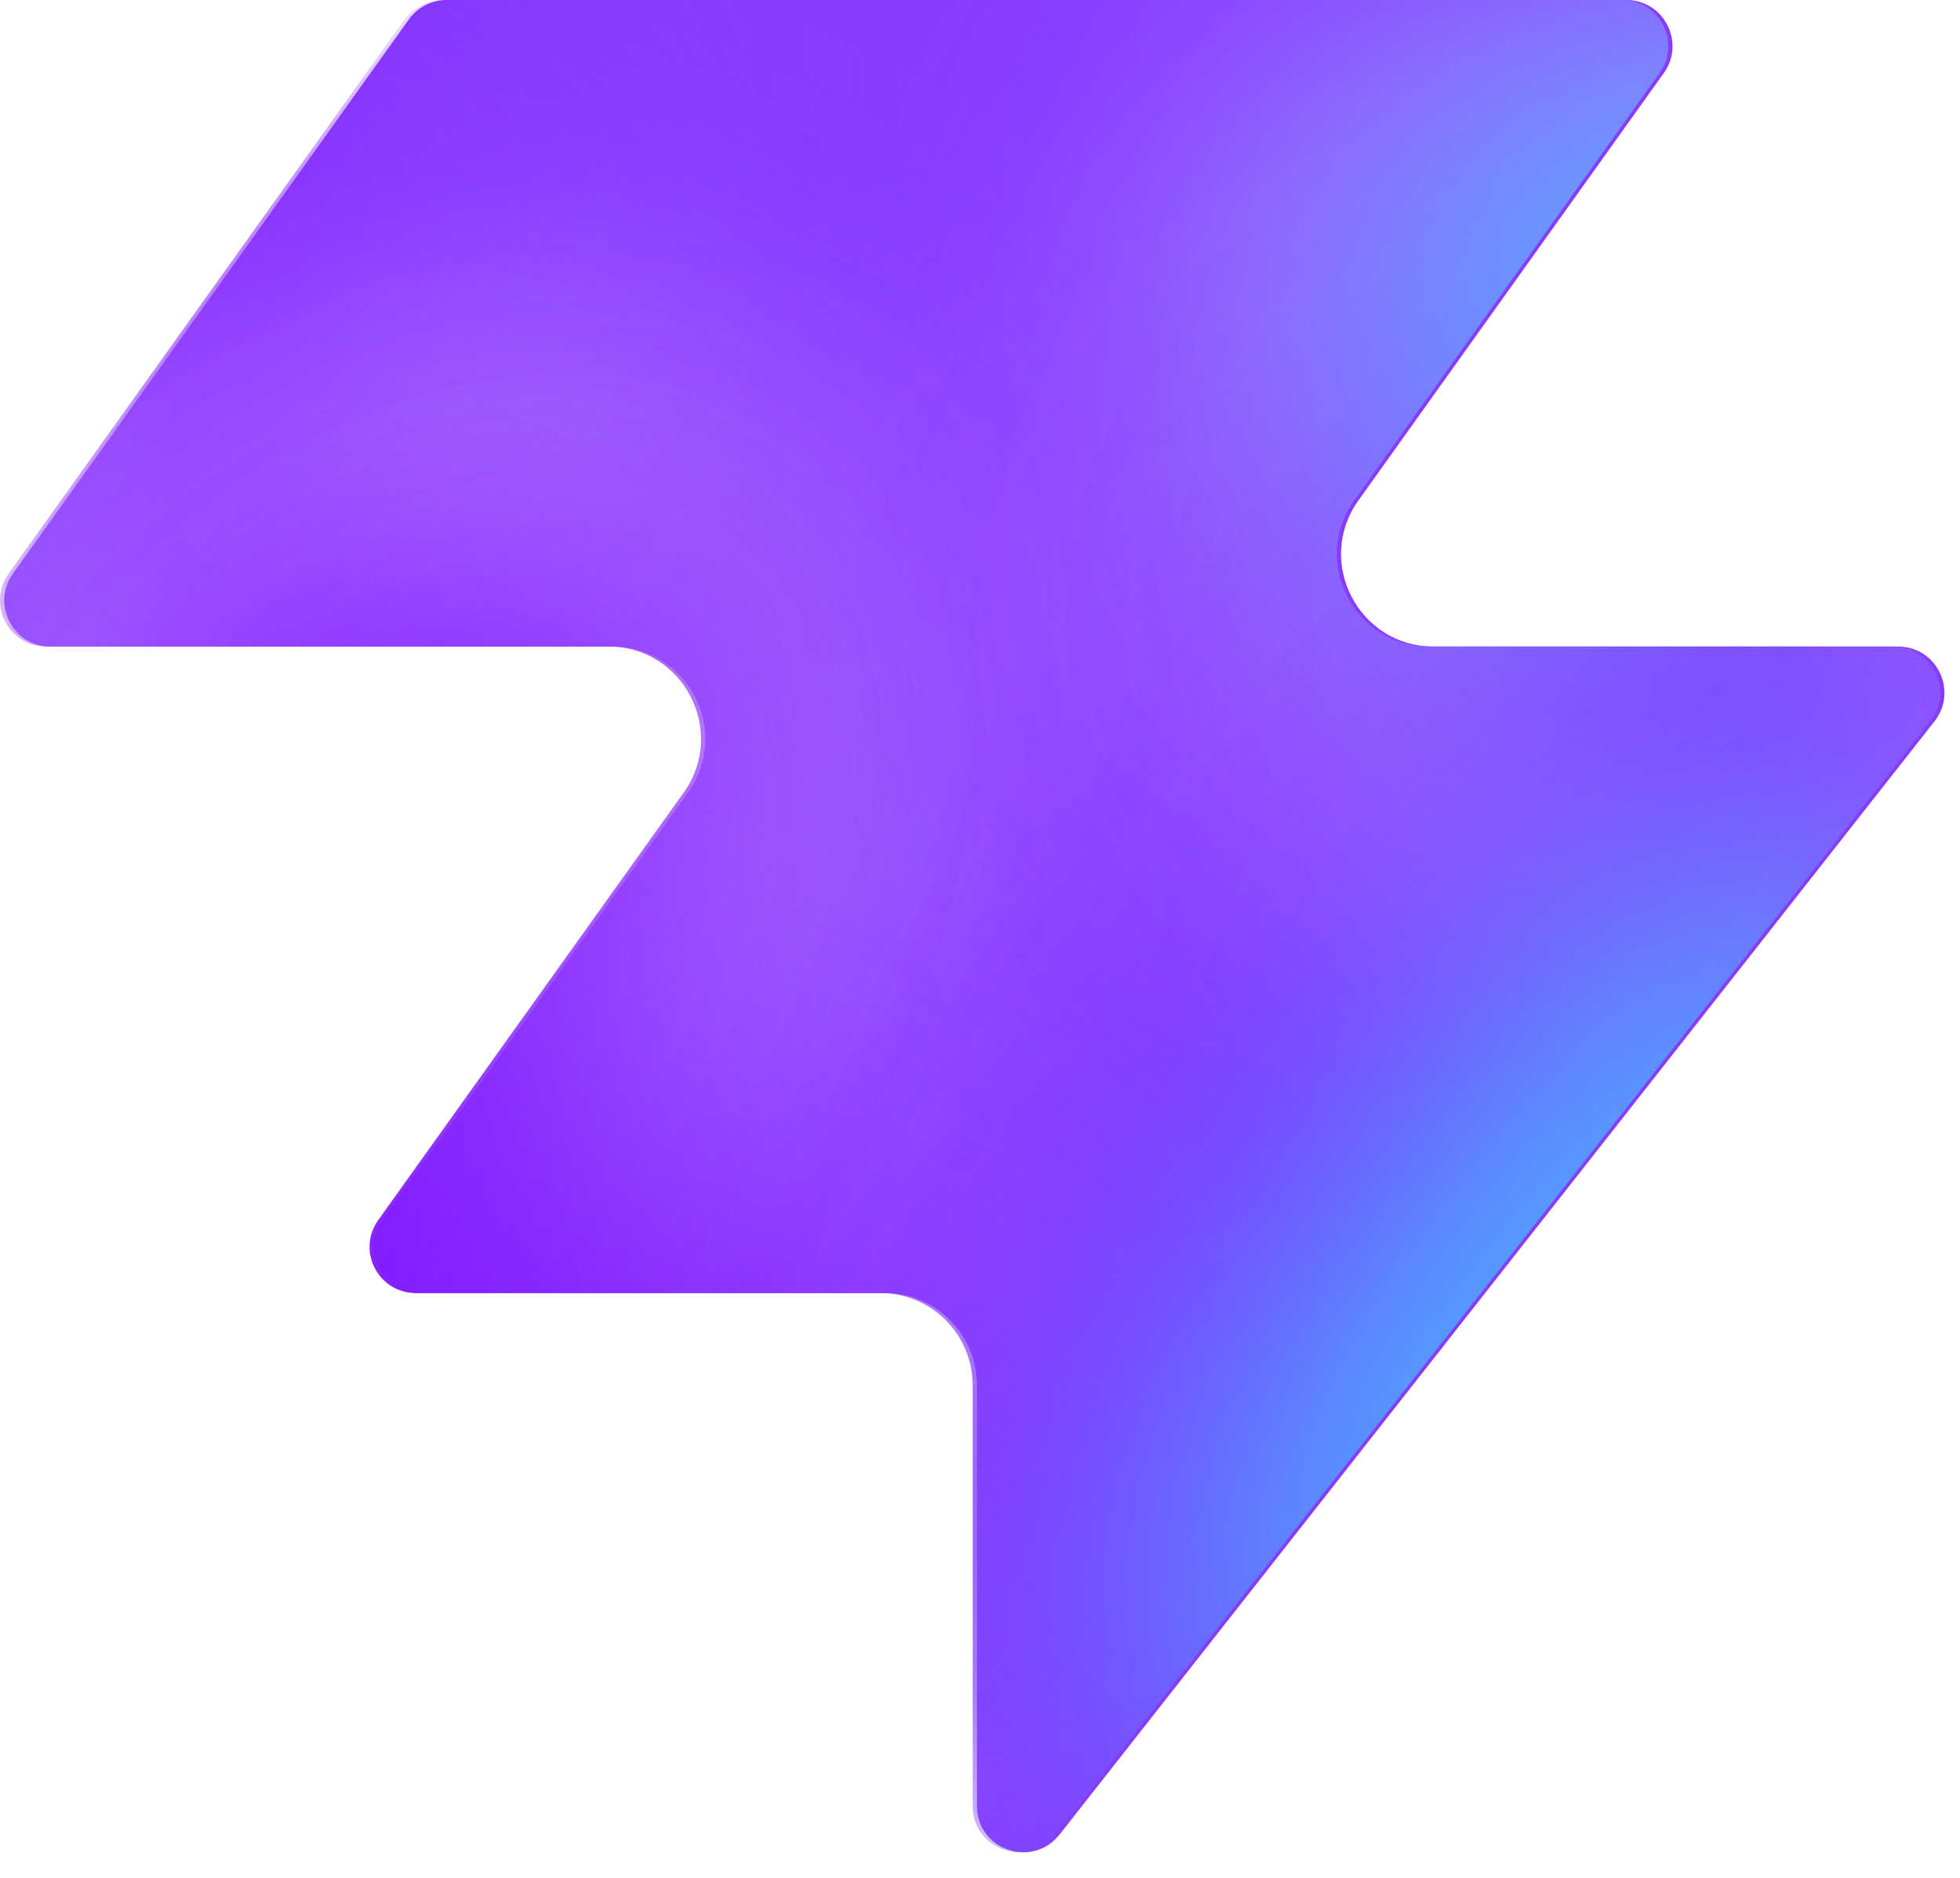
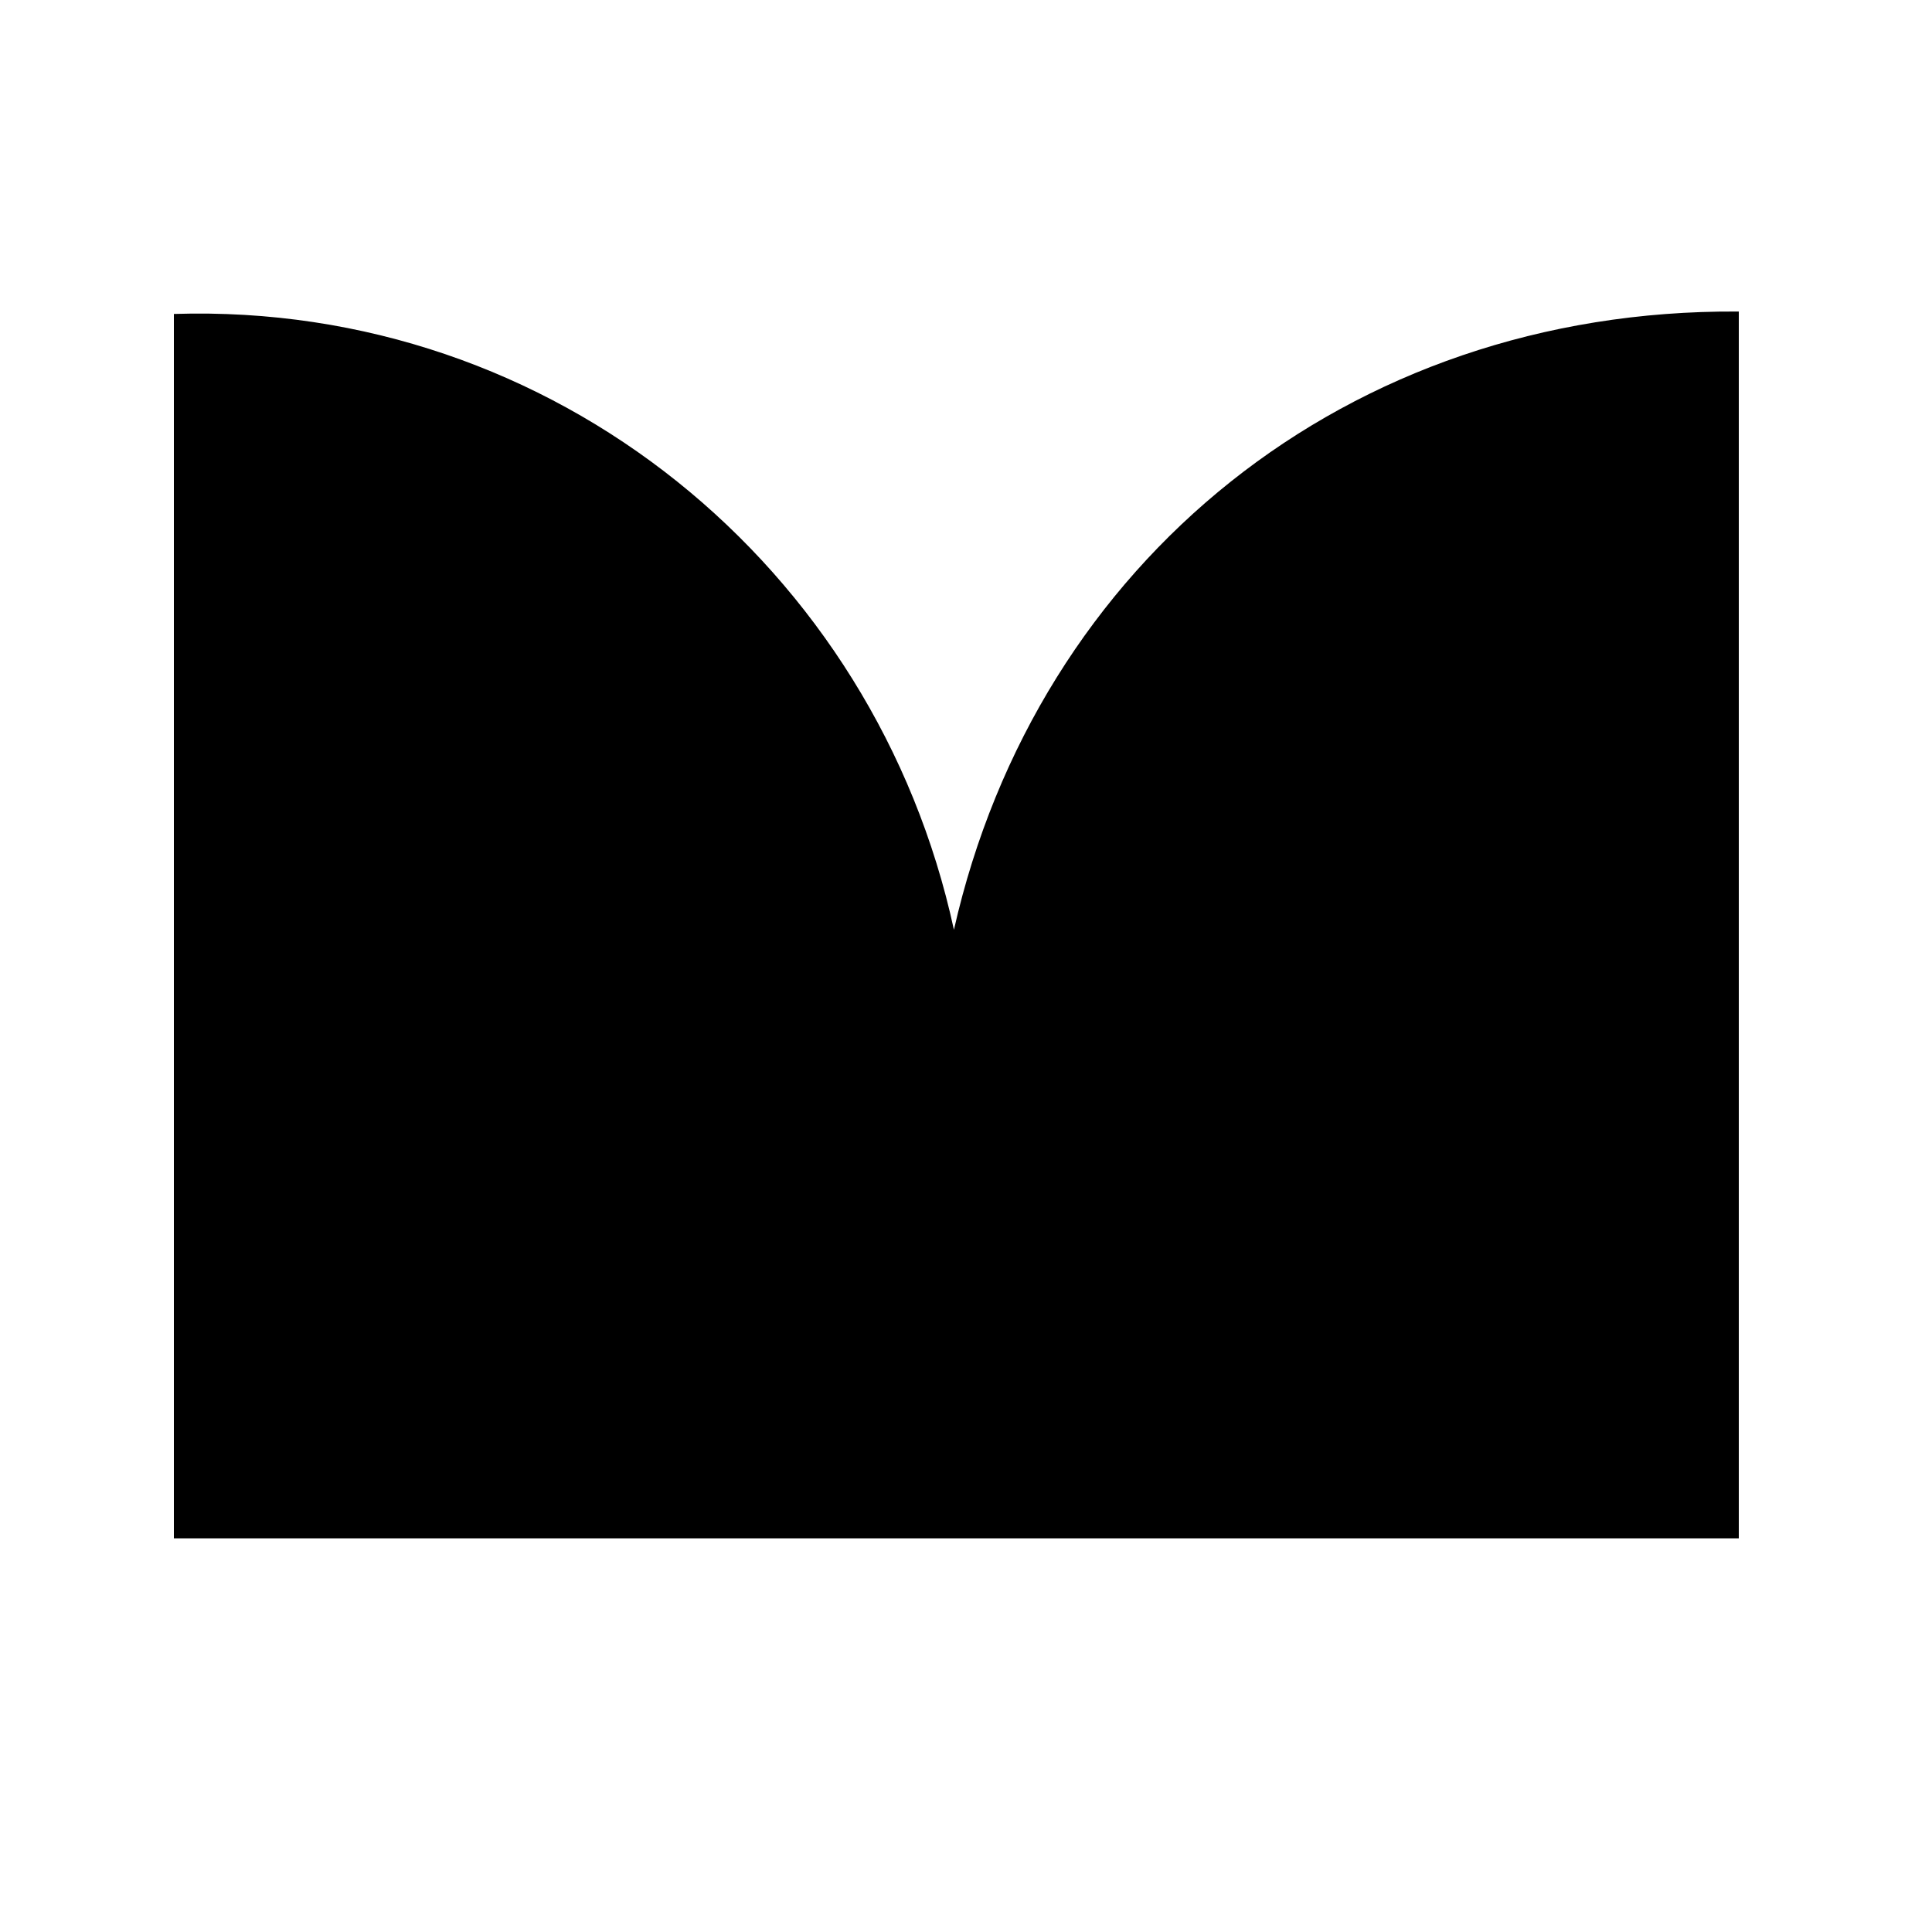
- <svg xmlns="http://www.w3.org/2000/svg" width="48" height="46" fill="none" viewBox="0 0 48 46">
-   <path fill="#863bff" d="M25.946 44.938c-.664.845-2.021.375-2.021-.698V33.937a2.26 2.26 0 0 0-2.262-2.262H10.287c-.92 0-1.456-1.04-.92-1.788l7.48-10.471c1.07-1.497 0-3.578-1.842-3.578H1.237c-.92 0-1.456-1.04-.92-1.788L10.013.474c.214-.297.556-.474.92-.474h28.894c.92 0 1.456 1.04.92 1.788l-7.48 10.471c-1.07 1.498 0 3.579 1.842 3.579h11.377c.943 0 1.473 1.088.89 1.83L25.947 44.94z" style="fill:#863bff;fill:color(display-p3 .525 .23 1);fill-opacity:1" />
-   <mask id="a" width="48" height="46" x="0" y="0" maskUnits="userSpaceOnUse" style="mask-type:alpha">
-     <path fill="#000" d="M25.842 44.938c-.664.844-2.021.375-2.021-.698V33.937a2.26 2.26 0 0 0-2.262-2.262H10.183c-.92 0-1.456-1.04-.92-1.788l7.48-10.471c1.07-1.498 0-3.579-1.842-3.579H1.133c-.92 0-1.456-1.04-.92-1.787L9.91.473c.214-.297.556-.474.92-.474h28.894c.92 0 1.456 1.04.92 1.788l-7.48 10.471c-1.07 1.498 0 3.578 1.842 3.578h11.377c.943 0 1.473 1.088.89 1.832L25.843 44.94z" style="fill:#000;fill-opacity:1" />
-   </mask>
-   <g mask="url(#a)">
-     <g filter="url(#b)">
-       <ellipse cx="5.508" cy="14.704" fill="#ede6ff" rx="5.508" ry="14.704" style="fill:#ede6ff;fill:color(display-p3 .927 .903 1);fill-opacity:1" transform="matrix(.00324 1 1 -.00324 -4.47 31.516)" />
-     </g>
-     <g filter="url(#c)">
-       <ellipse cx="10.399" cy="29.851" fill="#ede6ff" rx="10.399" ry="29.851" style="fill:#ede6ff;fill:color(display-p3 .927 .903 1);fill-opacity:1" transform="matrix(.00324 1 1 -.00324 -39.328 7.883)" />
-     </g>
-     <g filter="url(#d)">
-       <ellipse cx="5.508" cy="30.487" fill="#7e14ff" rx="5.508" ry="30.487" style="fill:#7e14ff;fill:color(display-p3 .492 .077 1);fill-opacity:1" transform="rotate(89.814 -25.913 -14.639)scale(1 -1)" />
-     </g>
-     <g filter="url(#e)">
-       <ellipse cx="5.508" cy="30.599" fill="#7e14ff" rx="5.508" ry="30.599" style="fill:#7e14ff;fill:color(display-p3 .492 .077 1);fill-opacity:1" transform="rotate(89.814 -32.644 -3.334)scale(1 -1)" />
-     </g>
-     <g filter="url(#f)">
-       <ellipse cx="5.508" cy="30.599" fill="#7e14ff" rx="5.508" ry="30.599" style="fill:#7e14ff;fill:color(display-p3 .492 .077 1);fill-opacity:1" transform="matrix(.00324 1 1 -.00324 -34.34 30.47)" />
-     </g>
-     <g filter="url(#g)">
-       <ellipse cx="14.072" cy="22.078" fill="#ede6ff" rx="14.072" ry="22.078" style="fill:#ede6ff;fill:color(display-p3 .927 .903 1);fill-opacity:1" transform="rotate(93.35 24.506 48.493)scale(-1 1)" />
-     </g>
-     <g filter="url(#h)">
-       <ellipse cx="3.47" cy="21.501" fill="#7e14ff" rx="3.47" ry="21.501" style="fill:#7e14ff;fill:color(display-p3 .492 .077 1);fill-opacity:1" transform="rotate(89.009 28.708 47.59)scale(-1 1)" />
-     </g>
-     <g filter="url(#i)">
-       <ellipse cx="3.47" cy="21.501" fill="#7e14ff" rx="3.47" ry="21.501" style="fill:#7e14ff;fill:color(display-p3 .492 .077 1);fill-opacity:1" transform="rotate(89.009 28.708 47.59)scale(-1 1)" />
-     </g>
-     <g filter="url(#j)">
-       <ellipse cx=".387" cy="8.972" fill="#7e14ff" rx="4.407" ry="29.108" style="fill:#7e14ff;fill:color(display-p3 .492 .077 1);fill-opacity:1" transform="rotate(39.51 .387 8.972)" />
-     </g>
-     <g filter="url(#k)">
-       <ellipse cx="47.523" cy="-6.092" fill="#7e14ff" rx="4.407" ry="29.108" style="fill:#7e14ff;fill:color(display-p3 .492 .077 1);fill-opacity:1" transform="rotate(37.892 47.523 -6.092)" />
-     </g>
-     <g filter="url(#l)">
-       <ellipse cx="41.412" cy="6.333" fill="#47bfff" rx="5.971" ry="9.665" style="fill:#47bfff;fill:color(display-p3 .28 .748 1);fill-opacity:1" transform="rotate(37.892 41.412 6.333)" />
-     </g>
-     <g filter="url(#m)">
-       <ellipse cx="-1.879" cy="38.332" fill="#7e14ff" rx="4.407" ry="29.108" style="fill:#7e14ff;fill:color(display-p3 .492 .077 1);fill-opacity:1" transform="rotate(37.892 -1.88 38.332)" />
-     </g>
-     <g filter="url(#n)">
-       <ellipse cx="-1.879" cy="38.332" fill="#7e14ff" rx="4.407" ry="29.108" style="fill:#7e14ff;fill:color(display-p3 .492 .077 1);fill-opacity:1" transform="rotate(37.892 -1.88 38.332)" />
-     </g>
-     <g filter="url(#o)">
-       <ellipse cx="35.651" cy="29.907" fill="#7e14ff" rx="4.407" ry="29.108" style="fill:#7e14ff;fill:color(display-p3 .492 .077 1);fill-opacity:1" transform="rotate(37.892 35.651 29.907)" />
-     </g>
-     <g filter="url(#p)">
-       <ellipse cx="38.418" cy="32.4" fill="#47bfff" rx="5.971" ry="15.297" style="fill:#47bfff;fill:color(display-p3 .28 .748 1);fill-opacity:1" transform="rotate(37.892 38.418 32.4)" />
-     </g>
+ <svg xmlns="http://www.w3.org/2000/svg" id="Layer_1" version="1.1" viewBox="0 0 160 160">
+   <g id="oHGR1e.tif">
+     <path d="M144,25.8v101.6s-129.6,0-129.6,0V26c31.5-1,58.1,21,64.6,51,6.9-30.5,32.6-51.4,64.9-51.2Z" />
  </g>
-   <defs>
-     <filter id="b" width="60.045" height="41.654" x="-19.77" y="16.149" color-interpolation-filters="sRGB" filterUnits="userSpaceOnUse">
-       <feFlood flood-opacity="0" result="BackgroundImageFix" />
-       <feBlend in="SourceGraphic" in2="BackgroundImageFix" result="shape" />
-       <feGaussianBlur result="effect1_foregroundBlur_2002_17158" stdDeviation="7.659" />
-     </filter>
-     <filter id="c" width="90.34" height="51.437" x="-54.613" y="-7.533" color-interpolation-filters="sRGB" filterUnits="userSpaceOnUse">
-       <feFlood flood-opacity="0" result="BackgroundImageFix" />
-       <feBlend in="SourceGraphic" in2="BackgroundImageFix" result="shape" />
-       <feGaussianBlur result="effect1_foregroundBlur_2002_17158" stdDeviation="7.659" />
-     </filter>
-     <filter id="d" width="79.355" height="29.4" x="-49.64" y="2.03" color-interpolation-filters="sRGB" filterUnits="userSpaceOnUse">
-       <feFlood flood-opacity="0" result="BackgroundImageFix" />
-       <feBlend in="SourceGraphic" in2="BackgroundImageFix" result="shape" />
-       <feGaussianBlur result="effect1_foregroundBlur_2002_17158" stdDeviation="4.596" />
-     </filter>
-     <filter id="e" width="79.579" height="29.4" x="-45.045" y="20.029" color-interpolation-filters="sRGB" filterUnits="userSpaceOnUse">
-       <feFlood flood-opacity="0" result="BackgroundImageFix" />
-       <feBlend in="SourceGraphic" in2="BackgroundImageFix" result="shape" />
-       <feGaussianBlur result="effect1_foregroundBlur_2002_17158" stdDeviation="4.596" />
-     </filter>
-     <filter id="f" width="79.579" height="29.4" x="-43.513" y="21.178" color-interpolation-filters="sRGB" filterUnits="userSpaceOnUse">
-       <feFlood flood-opacity="0" result="BackgroundImageFix" />
-       <feBlend in="SourceGraphic" in2="BackgroundImageFix" result="shape" />
-       <feGaussianBlur result="effect1_foregroundBlur_2002_17158" stdDeviation="4.596" />
-     </filter>
-     <filter id="g" width="74.749" height="58.852" x="15.756" y="-17.901" color-interpolation-filters="sRGB" filterUnits="userSpaceOnUse">
-       <feFlood flood-opacity="0" result="BackgroundImageFix" />
-       <feBlend in="SourceGraphic" in2="BackgroundImageFix" result="shape" />
-       <feGaussianBlur result="effect1_foregroundBlur_2002_17158" stdDeviation="7.659" />
-     </filter>
-     <filter id="h" width="61.377" height="25.362" x="23.548" y="2.284" color-interpolation-filters="sRGB" filterUnits="userSpaceOnUse">
-       <feFlood flood-opacity="0" result="BackgroundImageFix" />
-       <feBlend in="SourceGraphic" in2="BackgroundImageFix" result="shape" />
-       <feGaussianBlur result="effect1_foregroundBlur_2002_17158" stdDeviation="4.596" />
-     </filter>
-     <filter id="i" width="61.377" height="25.362" x="23.548" y="2.284" color-interpolation-filters="sRGB" filterUnits="userSpaceOnUse">
-       <feFlood flood-opacity="0" result="BackgroundImageFix" />
-       <feBlend in="SourceGraphic" in2="BackgroundImageFix" result="shape" />
-       <feGaussianBlur result="effect1_foregroundBlur_2002_17158" stdDeviation="4.596" />
-     </filter>
-     <filter id="j" width="56.045" height="63.649" x="-27.636" y="-22.853" color-interpolation-filters="sRGB" filterUnits="userSpaceOnUse">
-       <feFlood flood-opacity="0" result="BackgroundImageFix" />
-       <feBlend in="SourceGraphic" in2="BackgroundImageFix" result="shape" />
-       <feGaussianBlur result="effect1_foregroundBlur_2002_17158" stdDeviation="4.596" />
-     </filter>
-     <filter id="k" width="54.814" height="64.646" x="20.116" y="-38.415" color-interpolation-filters="sRGB" filterUnits="userSpaceOnUse">
-       <feFlood flood-opacity="0" result="BackgroundImageFix" />
-       <feBlend in="SourceGraphic" in2="BackgroundImageFix" result="shape" />
-       <feGaussianBlur result="effect1_foregroundBlur_2002_17158" stdDeviation="4.596" />
-     </filter>
-     <filter id="l" width="33.541" height="35.313" x="24.641" y="-11.323" color-interpolation-filters="sRGB" filterUnits="userSpaceOnUse">
-       <feFlood flood-opacity="0" result="BackgroundImageFix" />
-       <feBlend in="SourceGraphic" in2="BackgroundImageFix" result="shape" />
-       <feGaussianBlur result="effect1_foregroundBlur_2002_17158" stdDeviation="4.596" />
-     </filter>
-     <filter id="m" width="54.814" height="64.646" x="-29.286" y="6.009" color-interpolation-filters="sRGB" filterUnits="userSpaceOnUse">
-       <feFlood flood-opacity="0" result="BackgroundImageFix" />
-       <feBlend in="SourceGraphic" in2="BackgroundImageFix" result="shape" />
-       <feGaussianBlur result="effect1_foregroundBlur_2002_17158" stdDeviation="4.596" />
-     </filter>
-     <filter id="n" width="54.814" height="64.646" x="-29.286" y="6.009" color-interpolation-filters="sRGB" filterUnits="userSpaceOnUse">
-       <feFlood flood-opacity="0" result="BackgroundImageFix" />
-       <feBlend in="SourceGraphic" in2="BackgroundImageFix" result="shape" />
-       <feGaussianBlur result="effect1_foregroundBlur_2002_17158" stdDeviation="4.596" />
-     </filter>
-     <filter id="o" width="54.814" height="64.646" x="8.244" y="-2.416" color-interpolation-filters="sRGB" filterUnits="userSpaceOnUse">
-       <feFlood flood-opacity="0" result="BackgroundImageFix" />
-       <feBlend in="SourceGraphic" in2="BackgroundImageFix" result="shape" />
-       <feGaussianBlur result="effect1_foregroundBlur_2002_17158" stdDeviation="4.596" />
-     </filter>
-     <filter id="p" width="39.409" height="43.623" x="18.713" y="10.588" color-interpolation-filters="sRGB" filterUnits="userSpaceOnUse">
-       <feFlood flood-opacity="0" result="BackgroundImageFix" />
-       <feBlend in="SourceGraphic" in2="BackgroundImageFix" result="shape" />
-       <feGaussianBlur result="effect1_foregroundBlur_2002_17158" stdDeviation="4.596" />
-     </filter>
-   </defs>
</svg>
